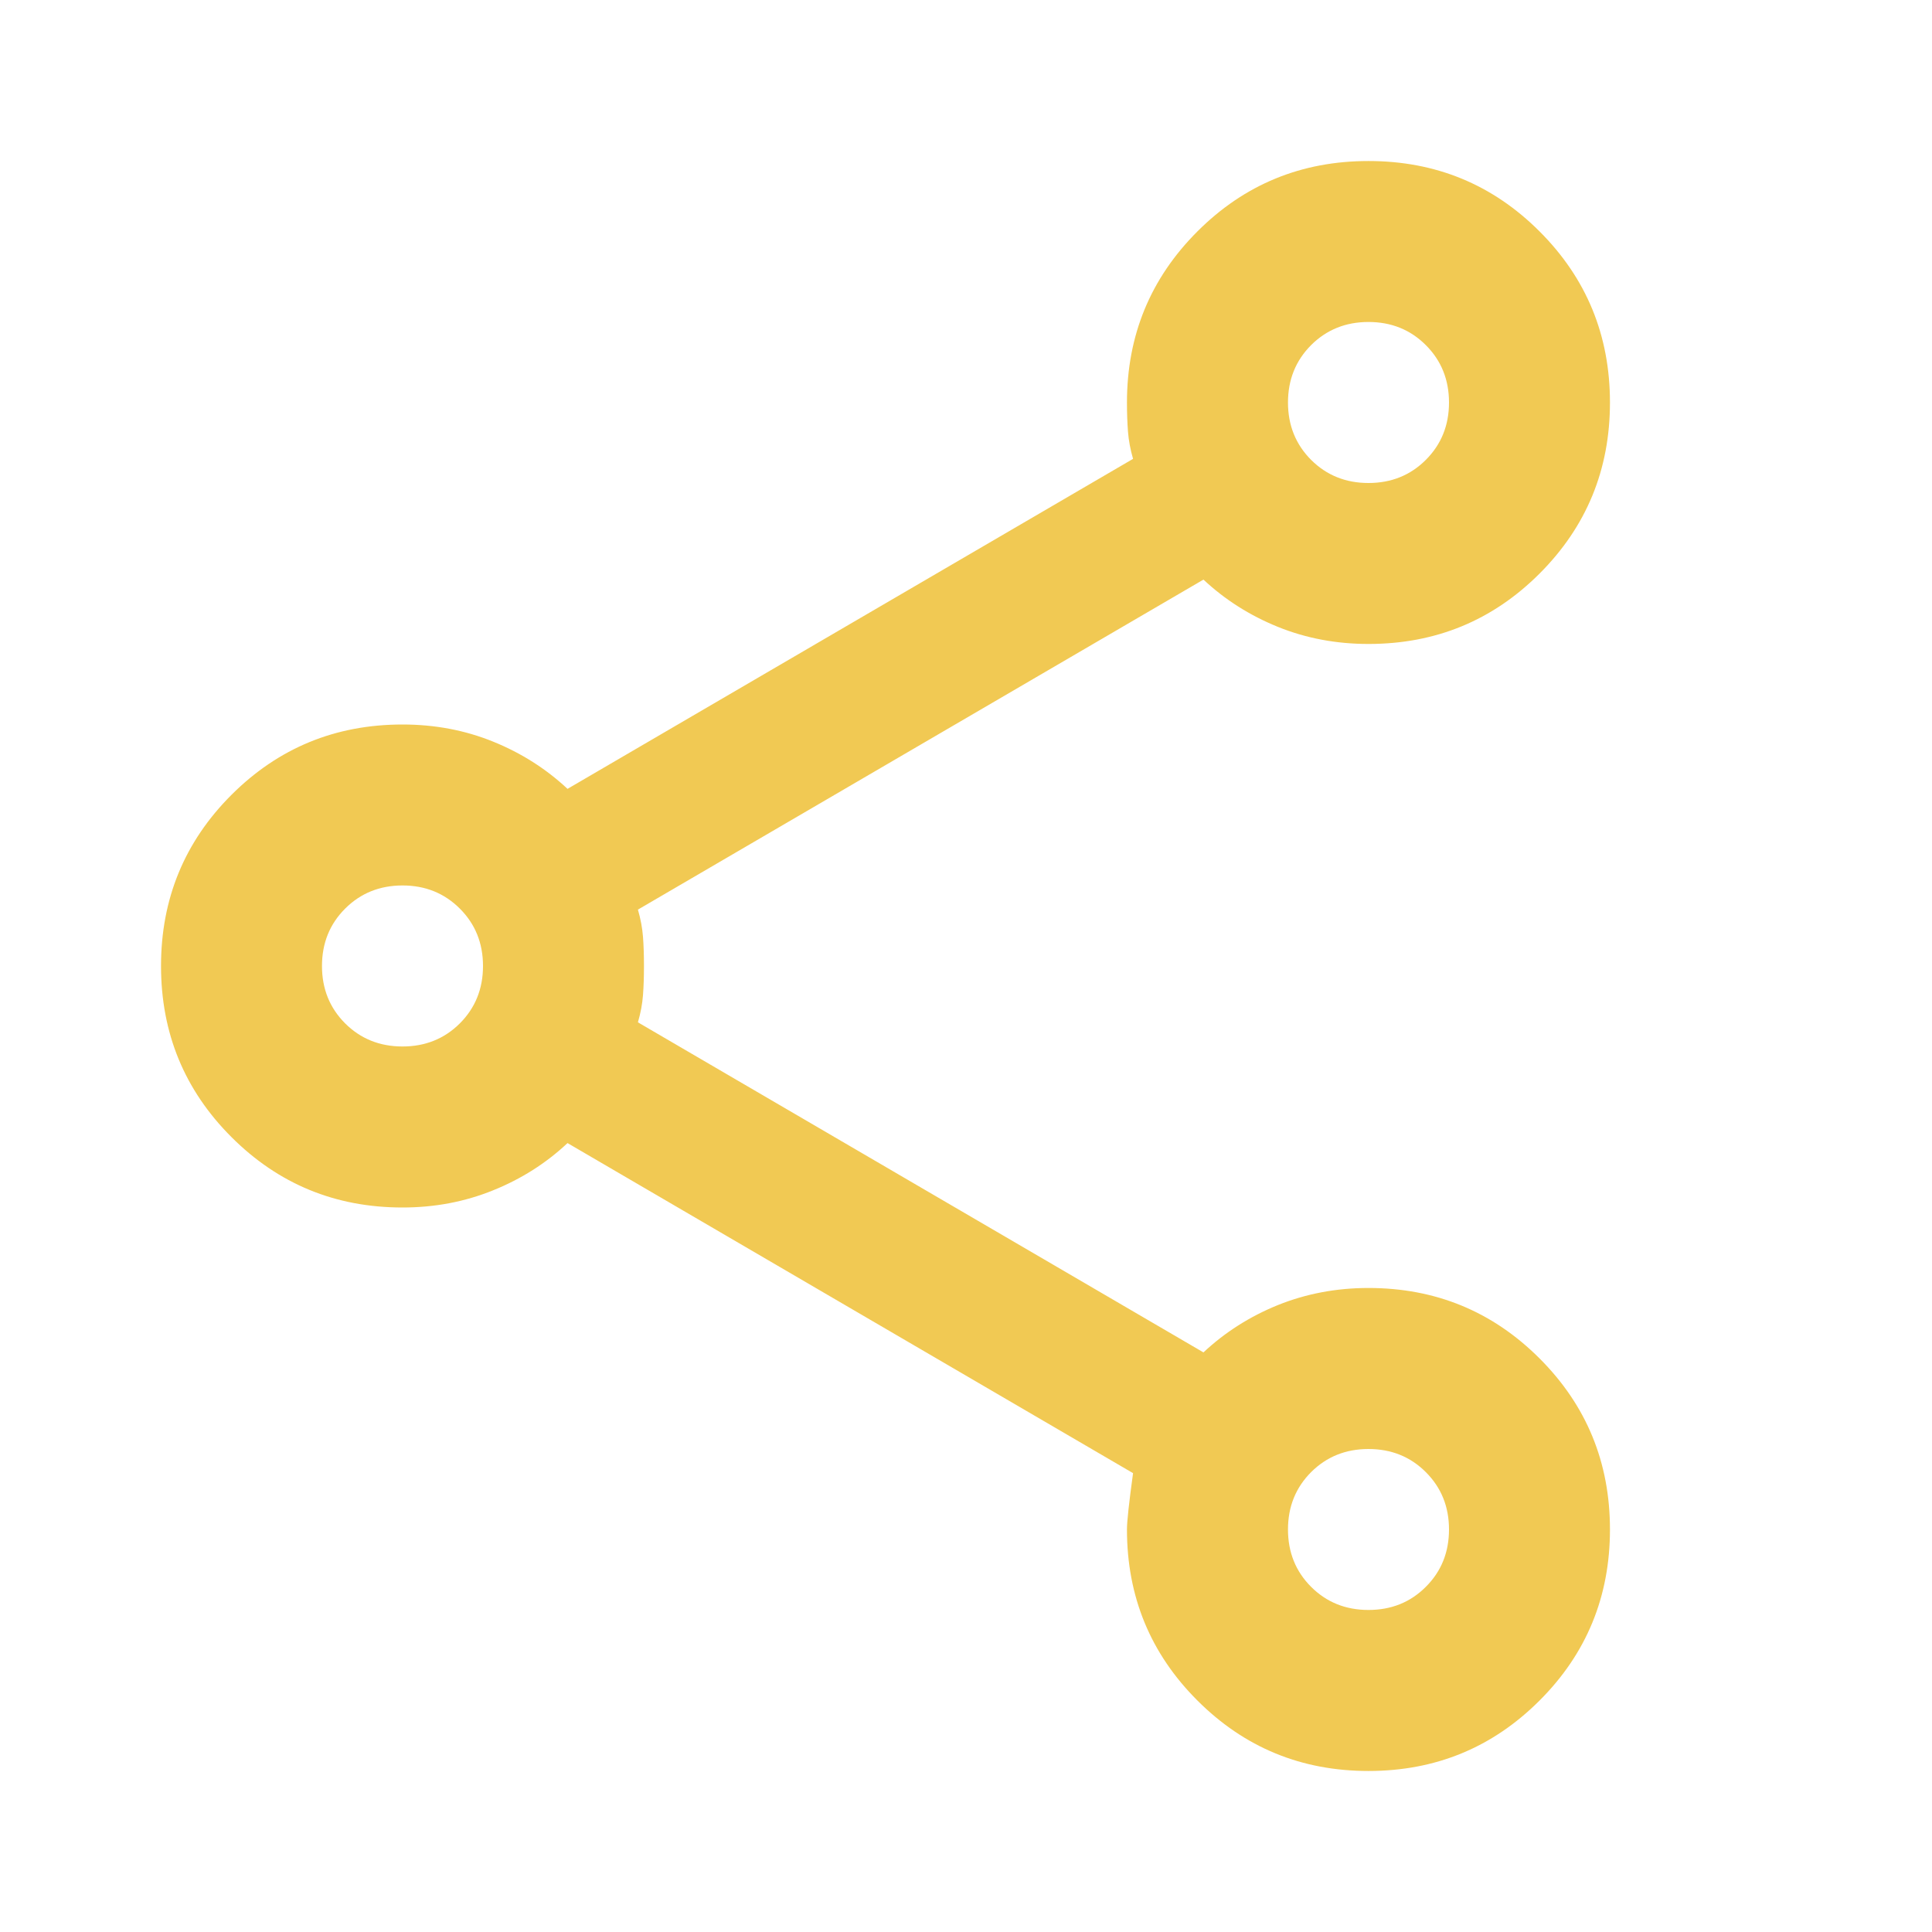
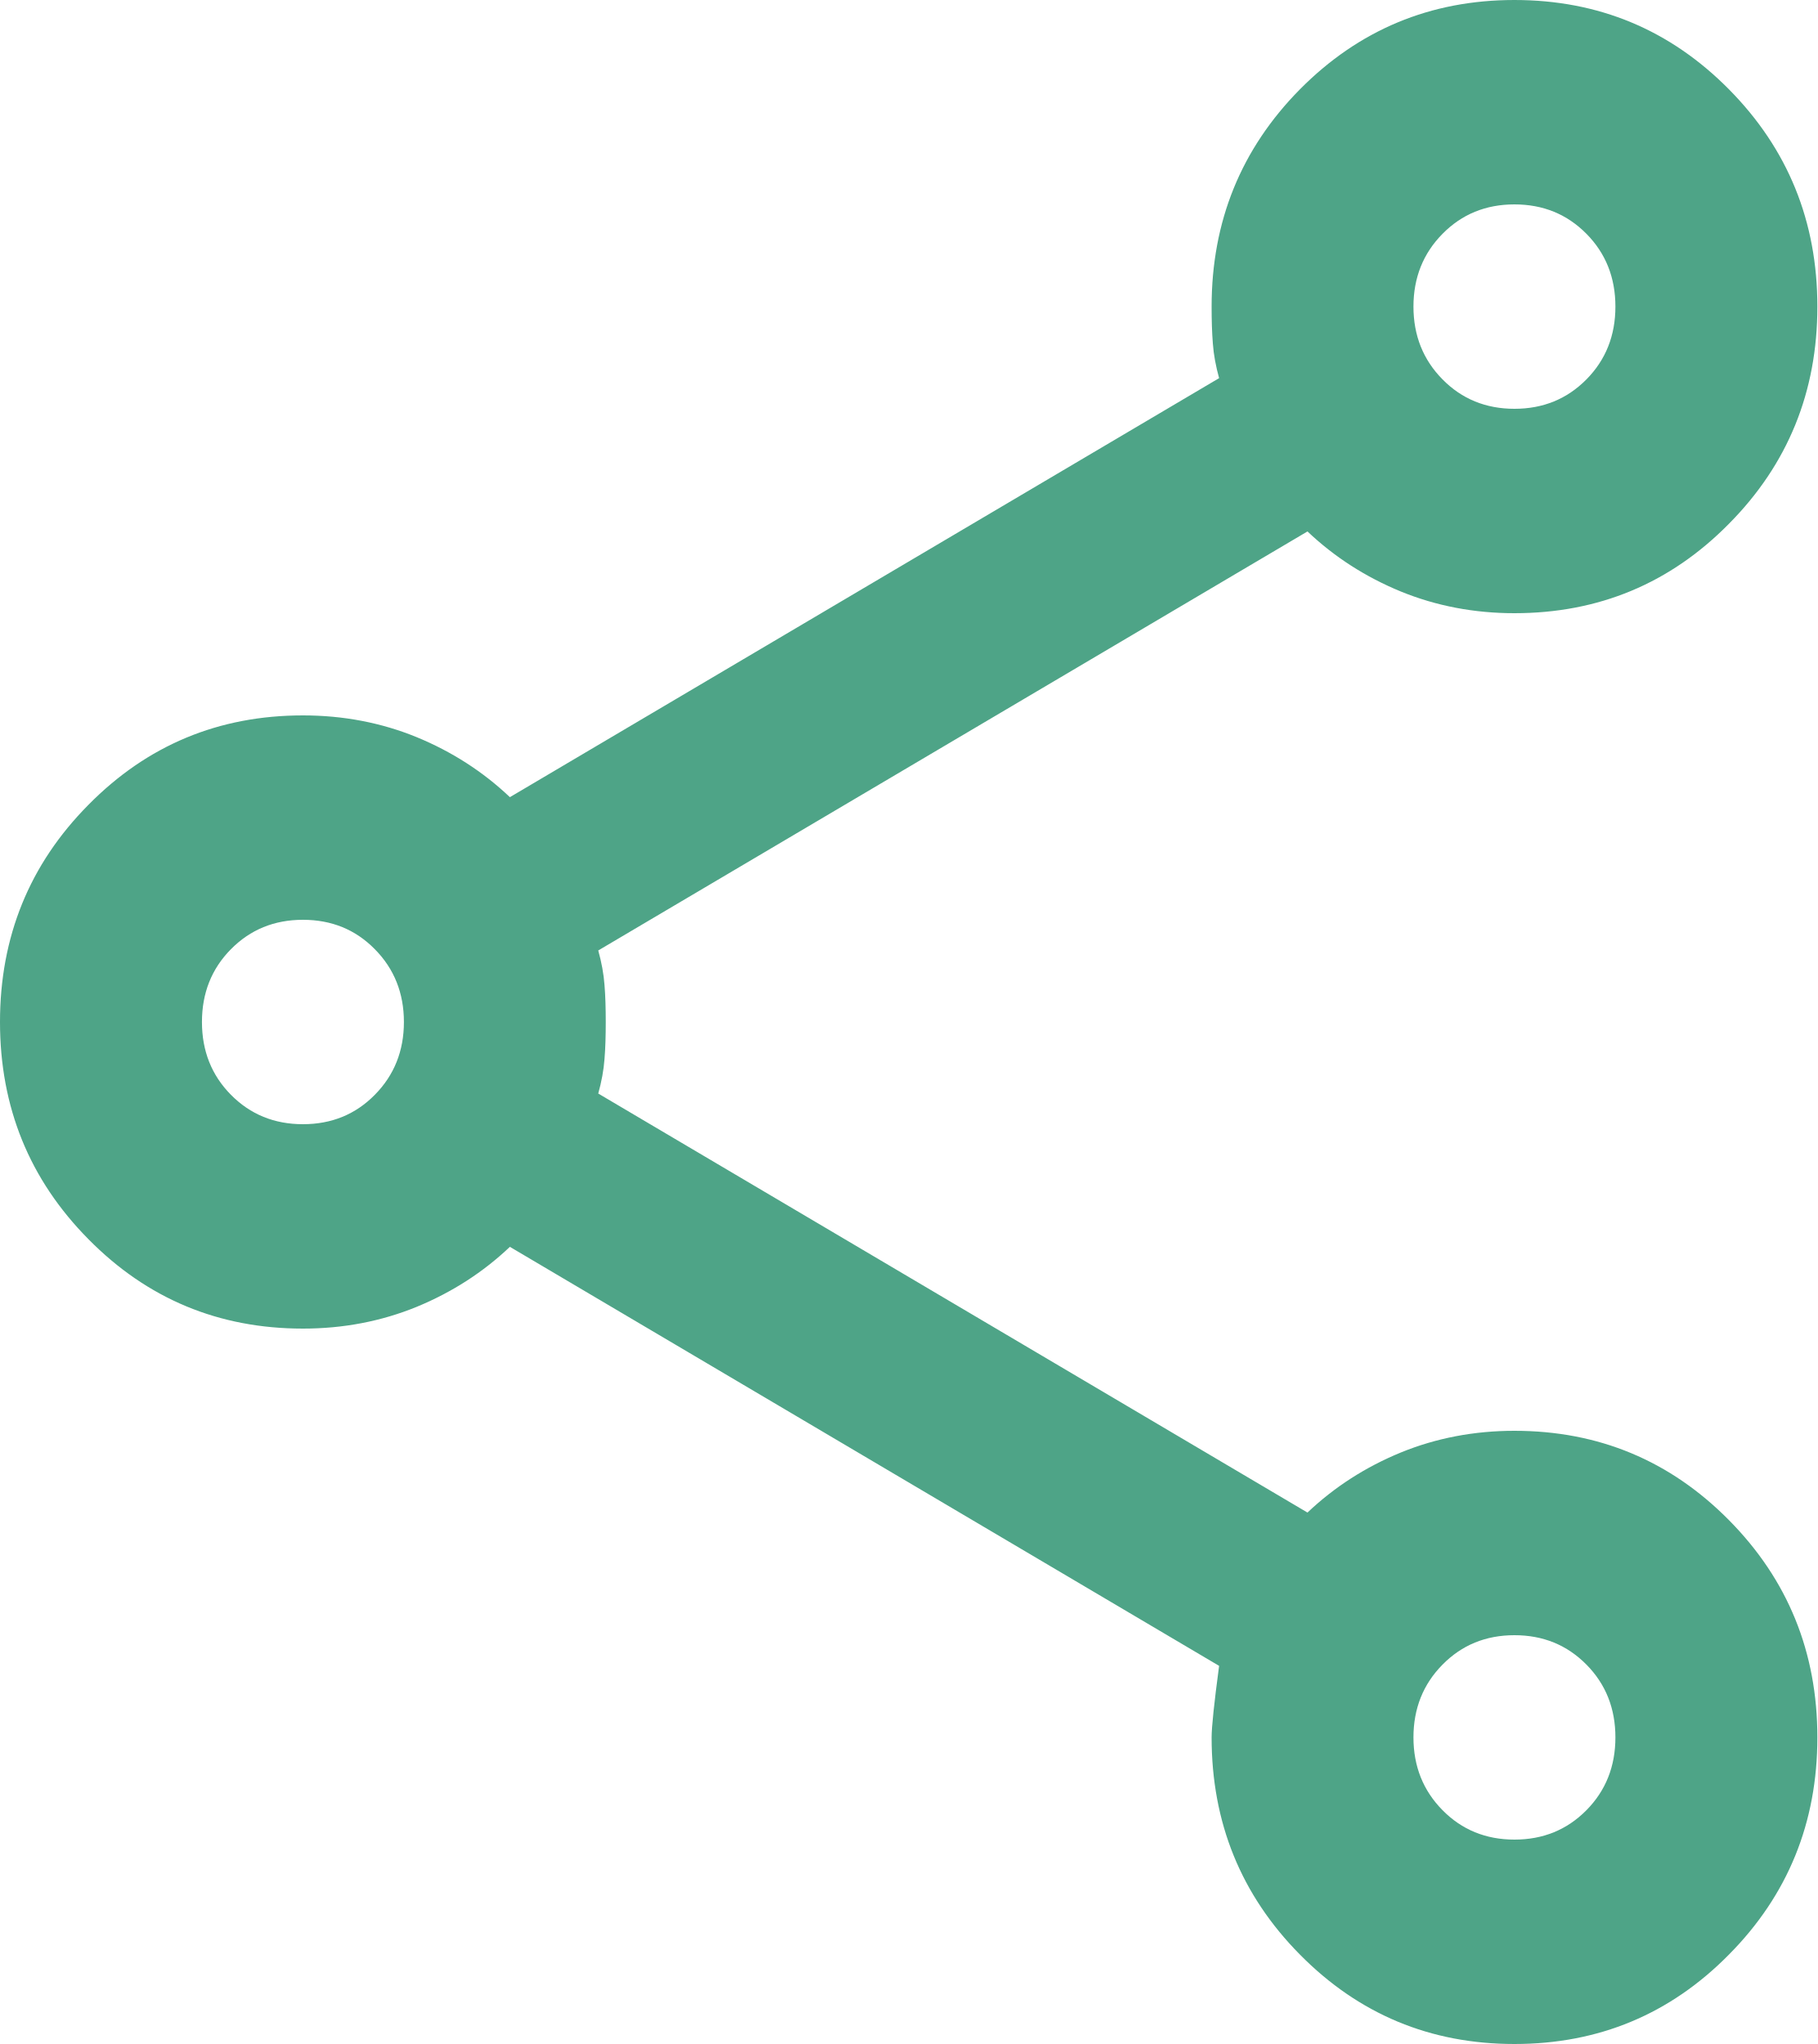
- <svg xmlns="http://www.w3.org/2000/svg" width="32" height="32" viewBox="0 0 32 32" fill="none">
-   <mask id="mask0_36008_370" style="mask-type:alpha" maskUnits="userSpaceOnUse" x="0" y="0" width="32" height="32">
-     <rect width="32" height="32" fill="#F1C953" />
-   </mask>
-   <g mask="url(#mask0_36008_370)">
-     <path d="M22.666 29.333C21.555 29.333 20.611 28.944 19.833 28.166C19.055 27.389 18.666 26.444 18.666 25.333C18.666 25.2 18.7 24.889 18.767 24.4L9.4 18.933C9.044 19.267 8.633 19.528 8.166 19.716C7.7 19.905 7.2 20 6.667 20C5.555 20 4.611 19.611 3.833 18.833C3.055 18.055 2.667 17.111 2.667 16C2.667 14.889 3.055 13.944 3.833 13.166C4.611 12.389 5.555 12 6.667 12C7.2 12 7.7 12.094 8.166 12.283C8.633 12.472 9.044 12.733 9.4 13.066L18.767 7.6C18.722 7.444 18.694 7.294 18.683 7.15C18.672 7.005 18.666 6.844 18.666 6.667C18.666 5.555 19.055 4.611 19.833 3.833C20.611 3.055 21.555 2.667 22.666 2.667C23.778 2.667 24.722 3.055 25.5 3.833C26.278 4.611 26.666 5.555 26.666 6.667C26.666 7.778 26.278 8.722 25.5 9.5C24.722 10.278 23.778 10.666 22.666 10.666C22.133 10.666 21.633 10.572 21.166 10.383C20.7 10.194 20.289 9.933 19.933 9.6L10.566 15.066C10.611 15.222 10.639 15.372 10.65 15.517C10.661 15.661 10.666 15.822 10.666 16C10.666 16.178 10.661 16.339 10.65 16.483C10.639 16.628 10.611 16.778 10.566 16.933L19.933 22.4C20.289 22.067 20.7 21.805 21.166 21.616C21.633 21.428 22.133 21.333 22.666 21.333C23.778 21.333 24.722 21.722 25.5 22.5C26.278 23.278 26.666 24.222 26.666 25.333C26.666 26.444 26.278 27.389 25.5 28.166C24.722 28.944 23.778 29.333 22.666 29.333ZM22.666 26.666C23.044 26.666 23.361 26.539 23.616 26.283C23.872 26.028 24 25.711 24 25.333C24 24.955 23.872 24.639 23.616 24.383C23.361 24.128 23.044 24 22.666 24C22.289 24 21.972 24.128 21.716 24.383C21.461 24.639 21.333 24.955 21.333 25.333C21.333 25.711 21.461 26.028 21.716 26.283C21.972 26.539 22.289 26.666 22.666 26.666ZM6.667 17.333C7.044 17.333 7.361 17.205 7.617 16.95C7.872 16.694 8 16.378 8 16C8 15.622 7.872 15.305 7.617 15.05C7.361 14.794 7.044 14.666 6.667 14.666C6.289 14.666 5.972 14.794 5.716 15.05C5.461 15.305 5.333 15.622 5.333 16C5.333 16.378 5.461 16.694 5.716 16.95C5.972 17.205 6.289 17.333 6.667 17.333ZM22.666 8C23.044 8 23.361 7.872 23.616 7.617C23.872 7.361 24 7.044 24 6.667C24 6.289 23.872 5.972 23.616 5.716C23.361 5.461 23.044 5.333 22.666 5.333C22.289 5.333 21.972 5.461 21.716 5.716C21.461 5.972 21.333 6.289 21.333 6.667C21.333 7.044 21.461 7.361 21.716 7.617C21.972 7.872 22.289 8 22.666 8Z" fill="#F1C953" />
-   </g>
+ <svg xmlns="http://www.w3.org/2000/svg" width="16" height="18" viewBox="0 0 16 18" fill="none">
+   <path d="M13.333 18C12.593 18 11.963 17.738 11.444 17.212C10.926 16.688 10.667 16.05 10.667 15.3C10.667 15.21 10.689 15 10.733 14.67L4.489 10.98C4.252 11.205 3.978 11.381 3.667 11.509C3.356 11.636 3.022 11.7 2.667 11.7C1.926 11.7 1.296 11.438 0.778 10.912C0.259 10.387 0 9.75 0 9C0 8.25 0.259 7.612 0.778 7.088C1.296 6.562 1.926 6.3 2.667 6.3C3.022 6.3 3.356 6.364 3.667 6.491C3.978 6.619 4.252 6.795 4.489 7.02L10.733 3.33C10.704 3.225 10.685 3.124 10.678 3.026C10.67 2.929 10.667 2.82 10.667 2.7C10.667 1.95 10.926 1.312 11.444 0.787C11.963 0.263 12.593 0 13.333 0C14.074 0 14.704 0.263 15.222 0.787C15.741 1.312 16 1.95 16 2.7C16 3.45 15.741 4.088 15.222 4.612C14.704 5.138 14.074 5.4 13.333 5.4C12.978 5.4 12.644 5.336 12.333 5.209C12.022 5.081 11.748 4.905 11.511 4.68L5.267 8.37C5.296 8.475 5.315 8.576 5.322 8.674C5.33 8.771 5.333 8.88 5.333 9C5.333 9.12 5.33 9.229 5.322 9.326C5.315 9.424 5.296 9.525 5.267 9.63L11.511 13.32C11.748 13.095 12.022 12.919 12.333 12.791C12.644 12.664 12.978 12.6 13.333 12.6C14.074 12.6 14.704 12.863 15.222 13.387C15.741 13.912 16 14.55 16 15.3C16 16.05 15.741 16.688 15.222 17.212C14.704 17.738 14.074 18 13.333 18ZM13.333 16.2C13.585 16.2 13.796 16.114 13.967 15.941C14.137 15.769 14.222 15.555 14.222 15.3C14.222 15.045 14.137 14.831 13.967 14.659C13.796 14.486 13.585 14.4 13.333 14.4C13.082 14.4 12.87 14.486 12.7 14.659C12.53 14.831 12.444 15.045 12.444 15.3C12.444 15.555 12.53 15.769 12.7 15.941C12.87 16.114 13.082 16.2 13.333 16.2ZM2.667 9.9C2.919 9.9 3.13 9.814 3.3 9.641C3.47 9.469 3.556 9.255 3.556 9C3.556 8.745 3.47 8.531 3.3 8.359C3.13 8.186 2.919 8.1 2.667 8.1C2.415 8.1 2.204 8.186 2.033 8.359C1.863 8.531 1.778 8.745 1.778 9C1.778 9.255 1.863 9.469 2.033 9.641C2.204 9.814 2.415 9.9 2.667 9.9ZM13.333 3.6C13.585 3.6 13.796 3.514 13.967 3.341C14.137 3.169 14.222 2.955 14.222 2.7C14.222 2.445 14.137 2.231 13.967 2.059C13.796 1.886 13.585 1.8 13.333 1.8C13.082 1.8 12.87 1.886 12.7 2.059C12.53 2.231 12.444 2.445 12.444 2.7C12.444 2.955 12.53 3.169 12.7 3.341C12.87 3.514 13.082 3.6 13.333 3.6Z" fill="#4EA487" />
</svg>
